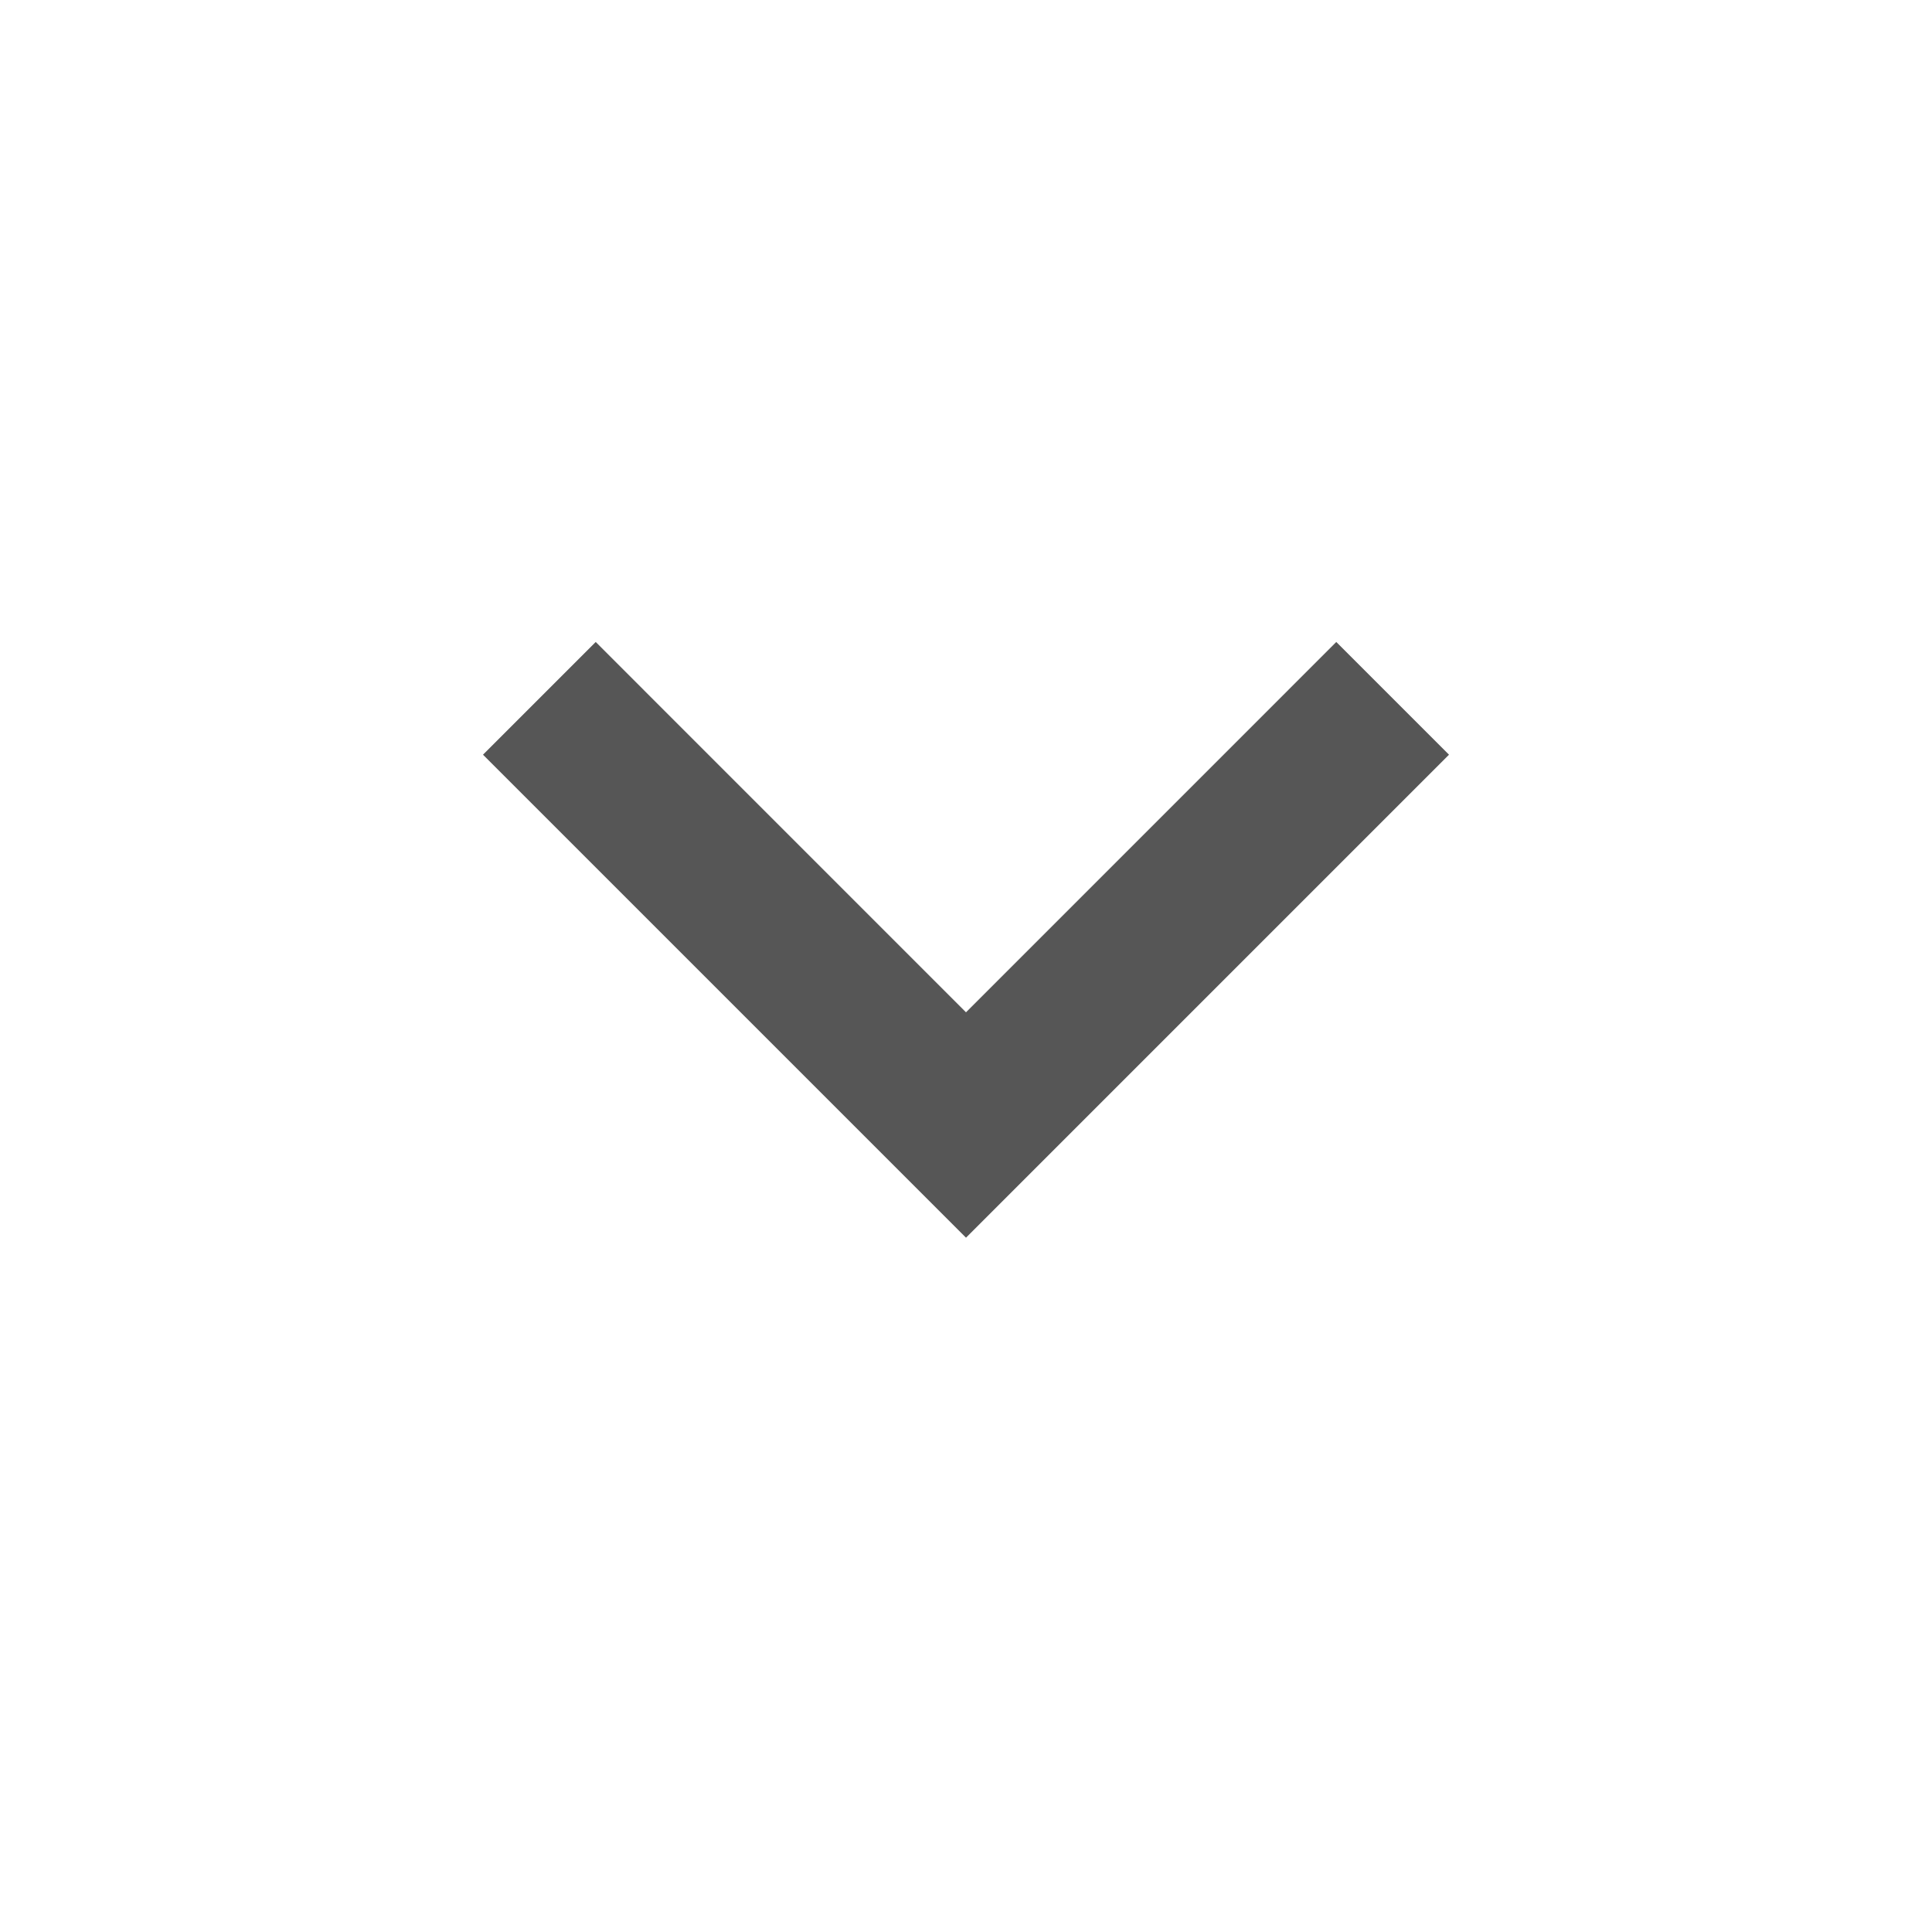
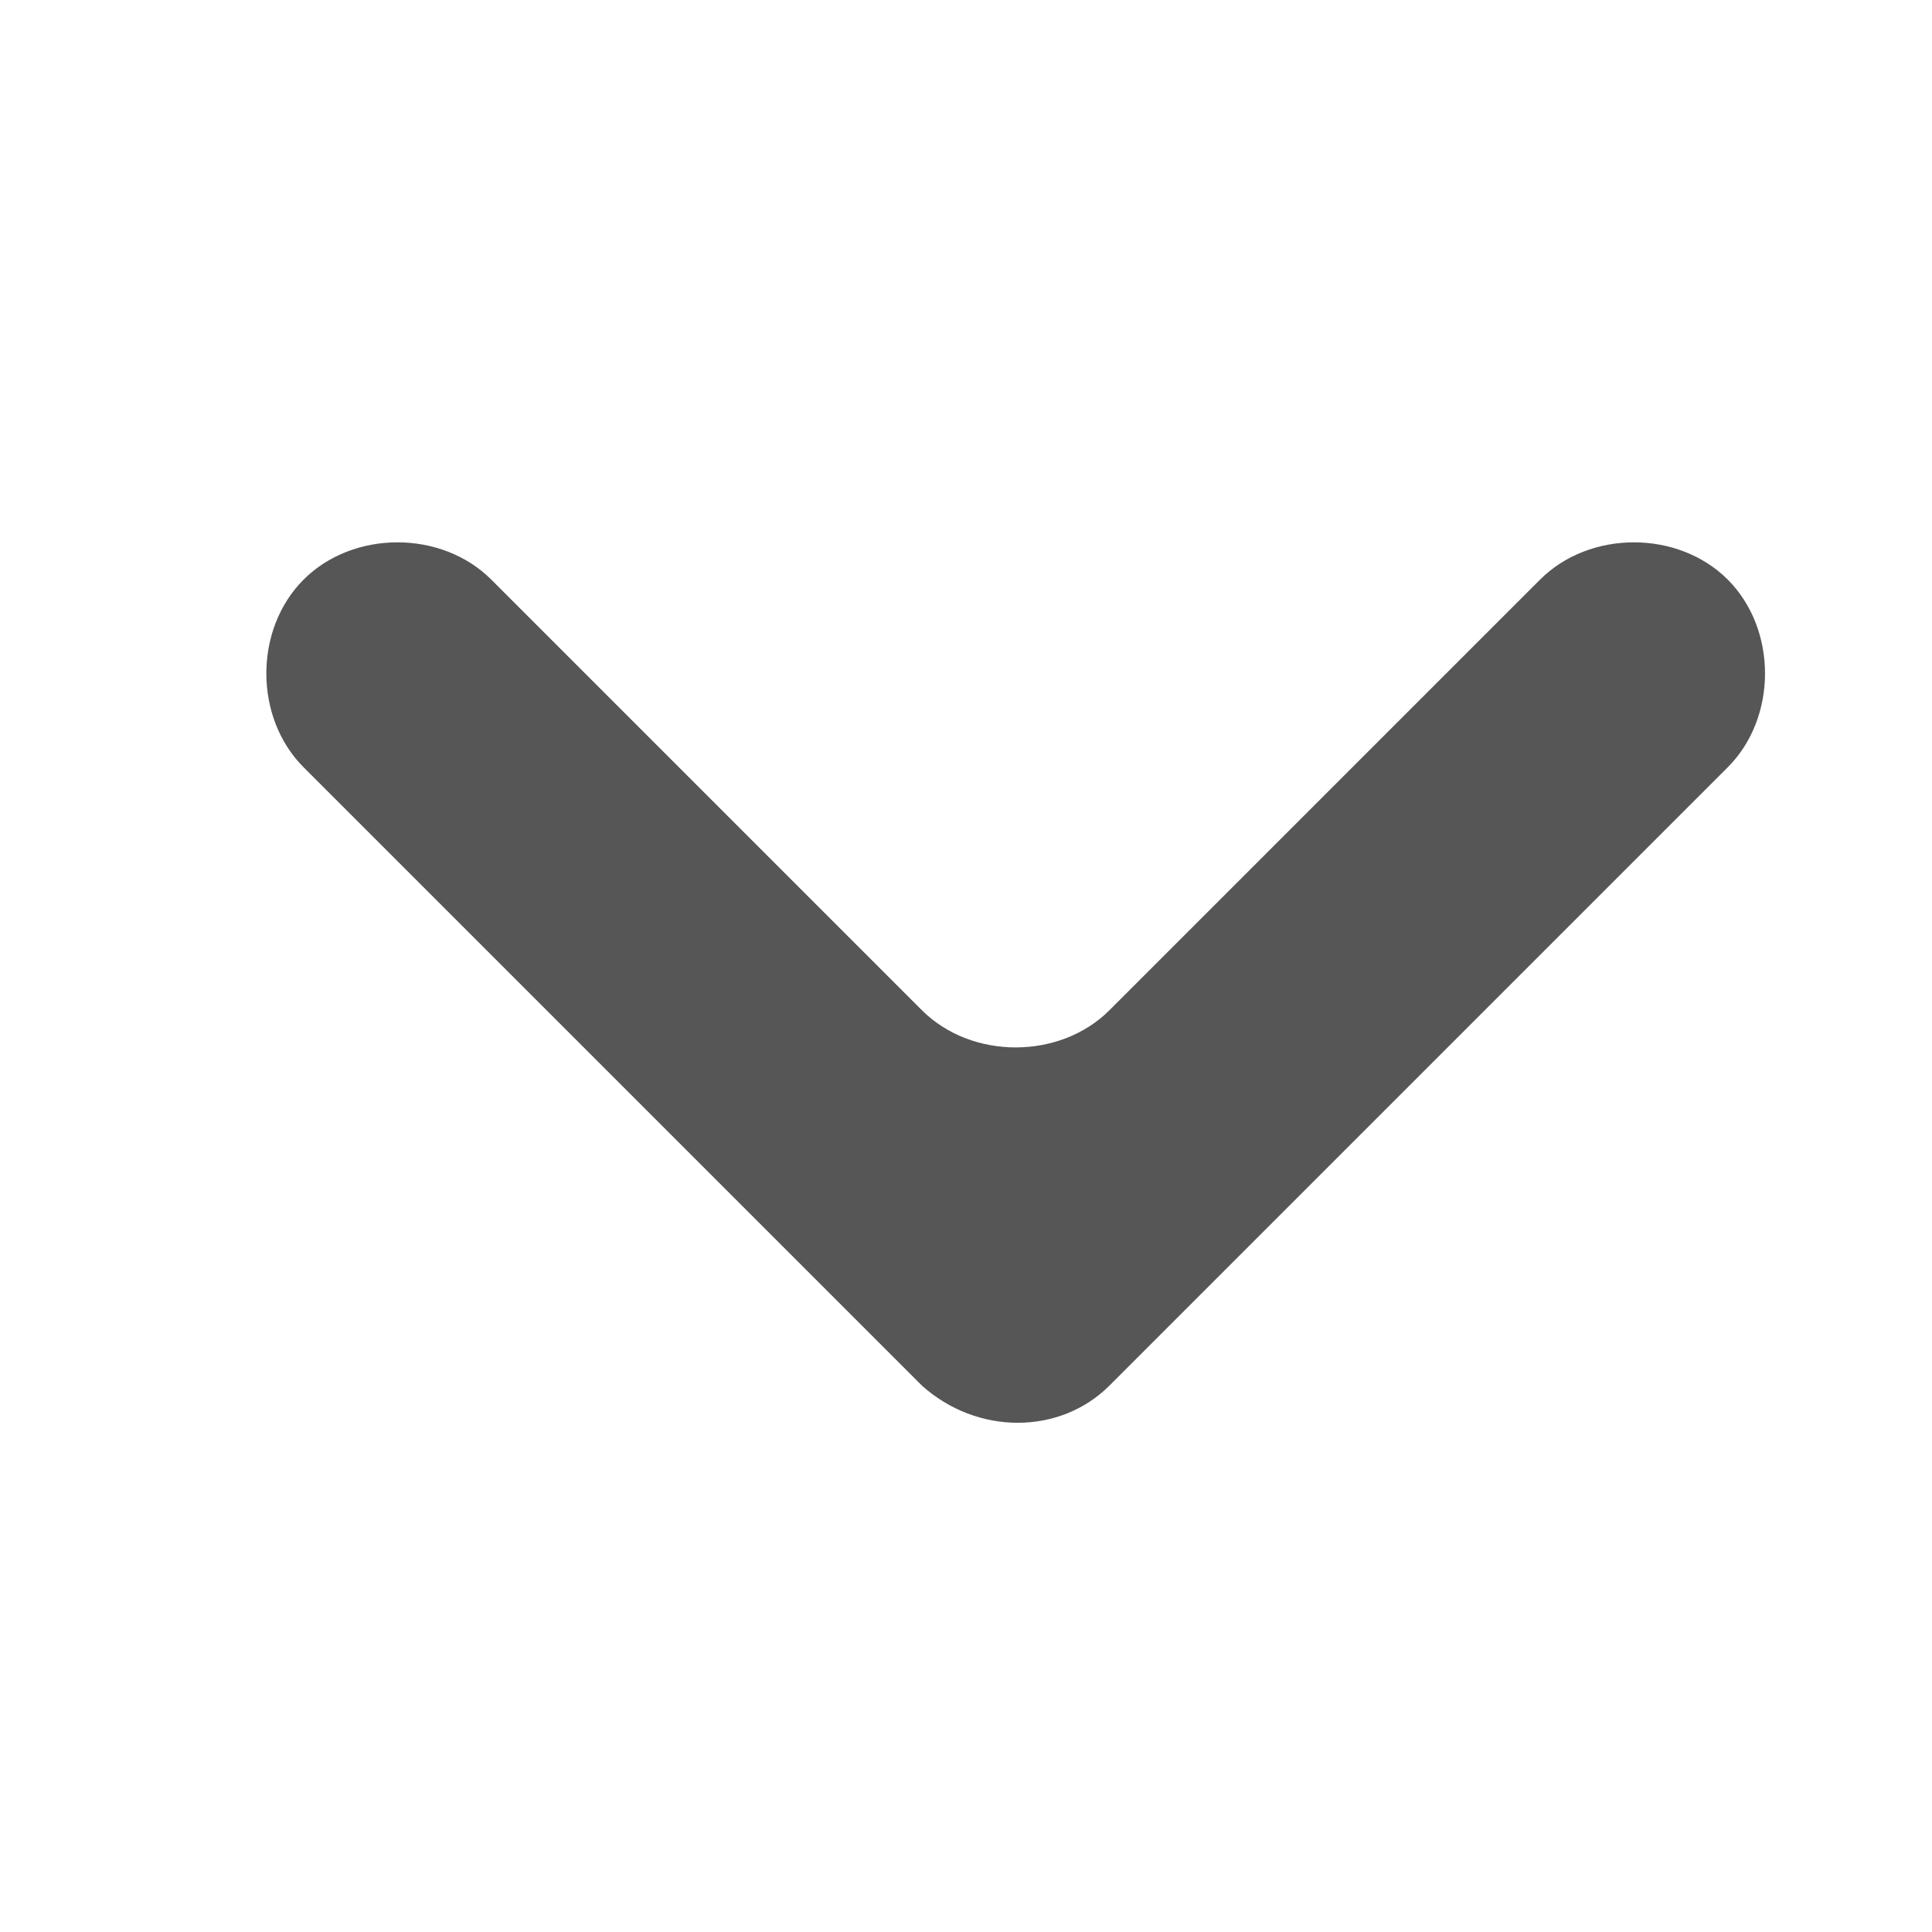
- <svg xmlns="http://www.w3.org/2000/svg" width="35" height="35" viewBox="0 0 35 35" fill="none">
-   <path d="M17.5 22.422L8.75 13.672L10.792 11.63L17.5 18.339L24.208 11.63L26.25 13.672L17.5 22.422Z" fill="#565656" />
+ <svg xmlns="http://www.w3.org/2000/svg" version="1.1" id="Layer_1" x="0px" y="0px" viewBox="0 0 35 35" style="enable-background:new 0 0 35 35;" xml:space="preserve">
+   <style type="text/css">
+ 	.st0{fill:#565656;}
+ </style>
+   <path class="st0" d="M16.7,25.1L5.5,13.9c-0.9-0.9-0.9-2.5,0-3.4l0,0c0.9-0.9,2.5-0.9,3.4,0l7.8,7.8c0.9,0.9,2.5,0.9,3.4,0l7.8-7.8  c0.9-0.9,2.5-0.9,3.4,0l0,0c0.9,0.9,0.9,2.5,0,3.4L20.1,25.1C19.2,26,17.7,26,16.7,25.1z" />
</svg>
